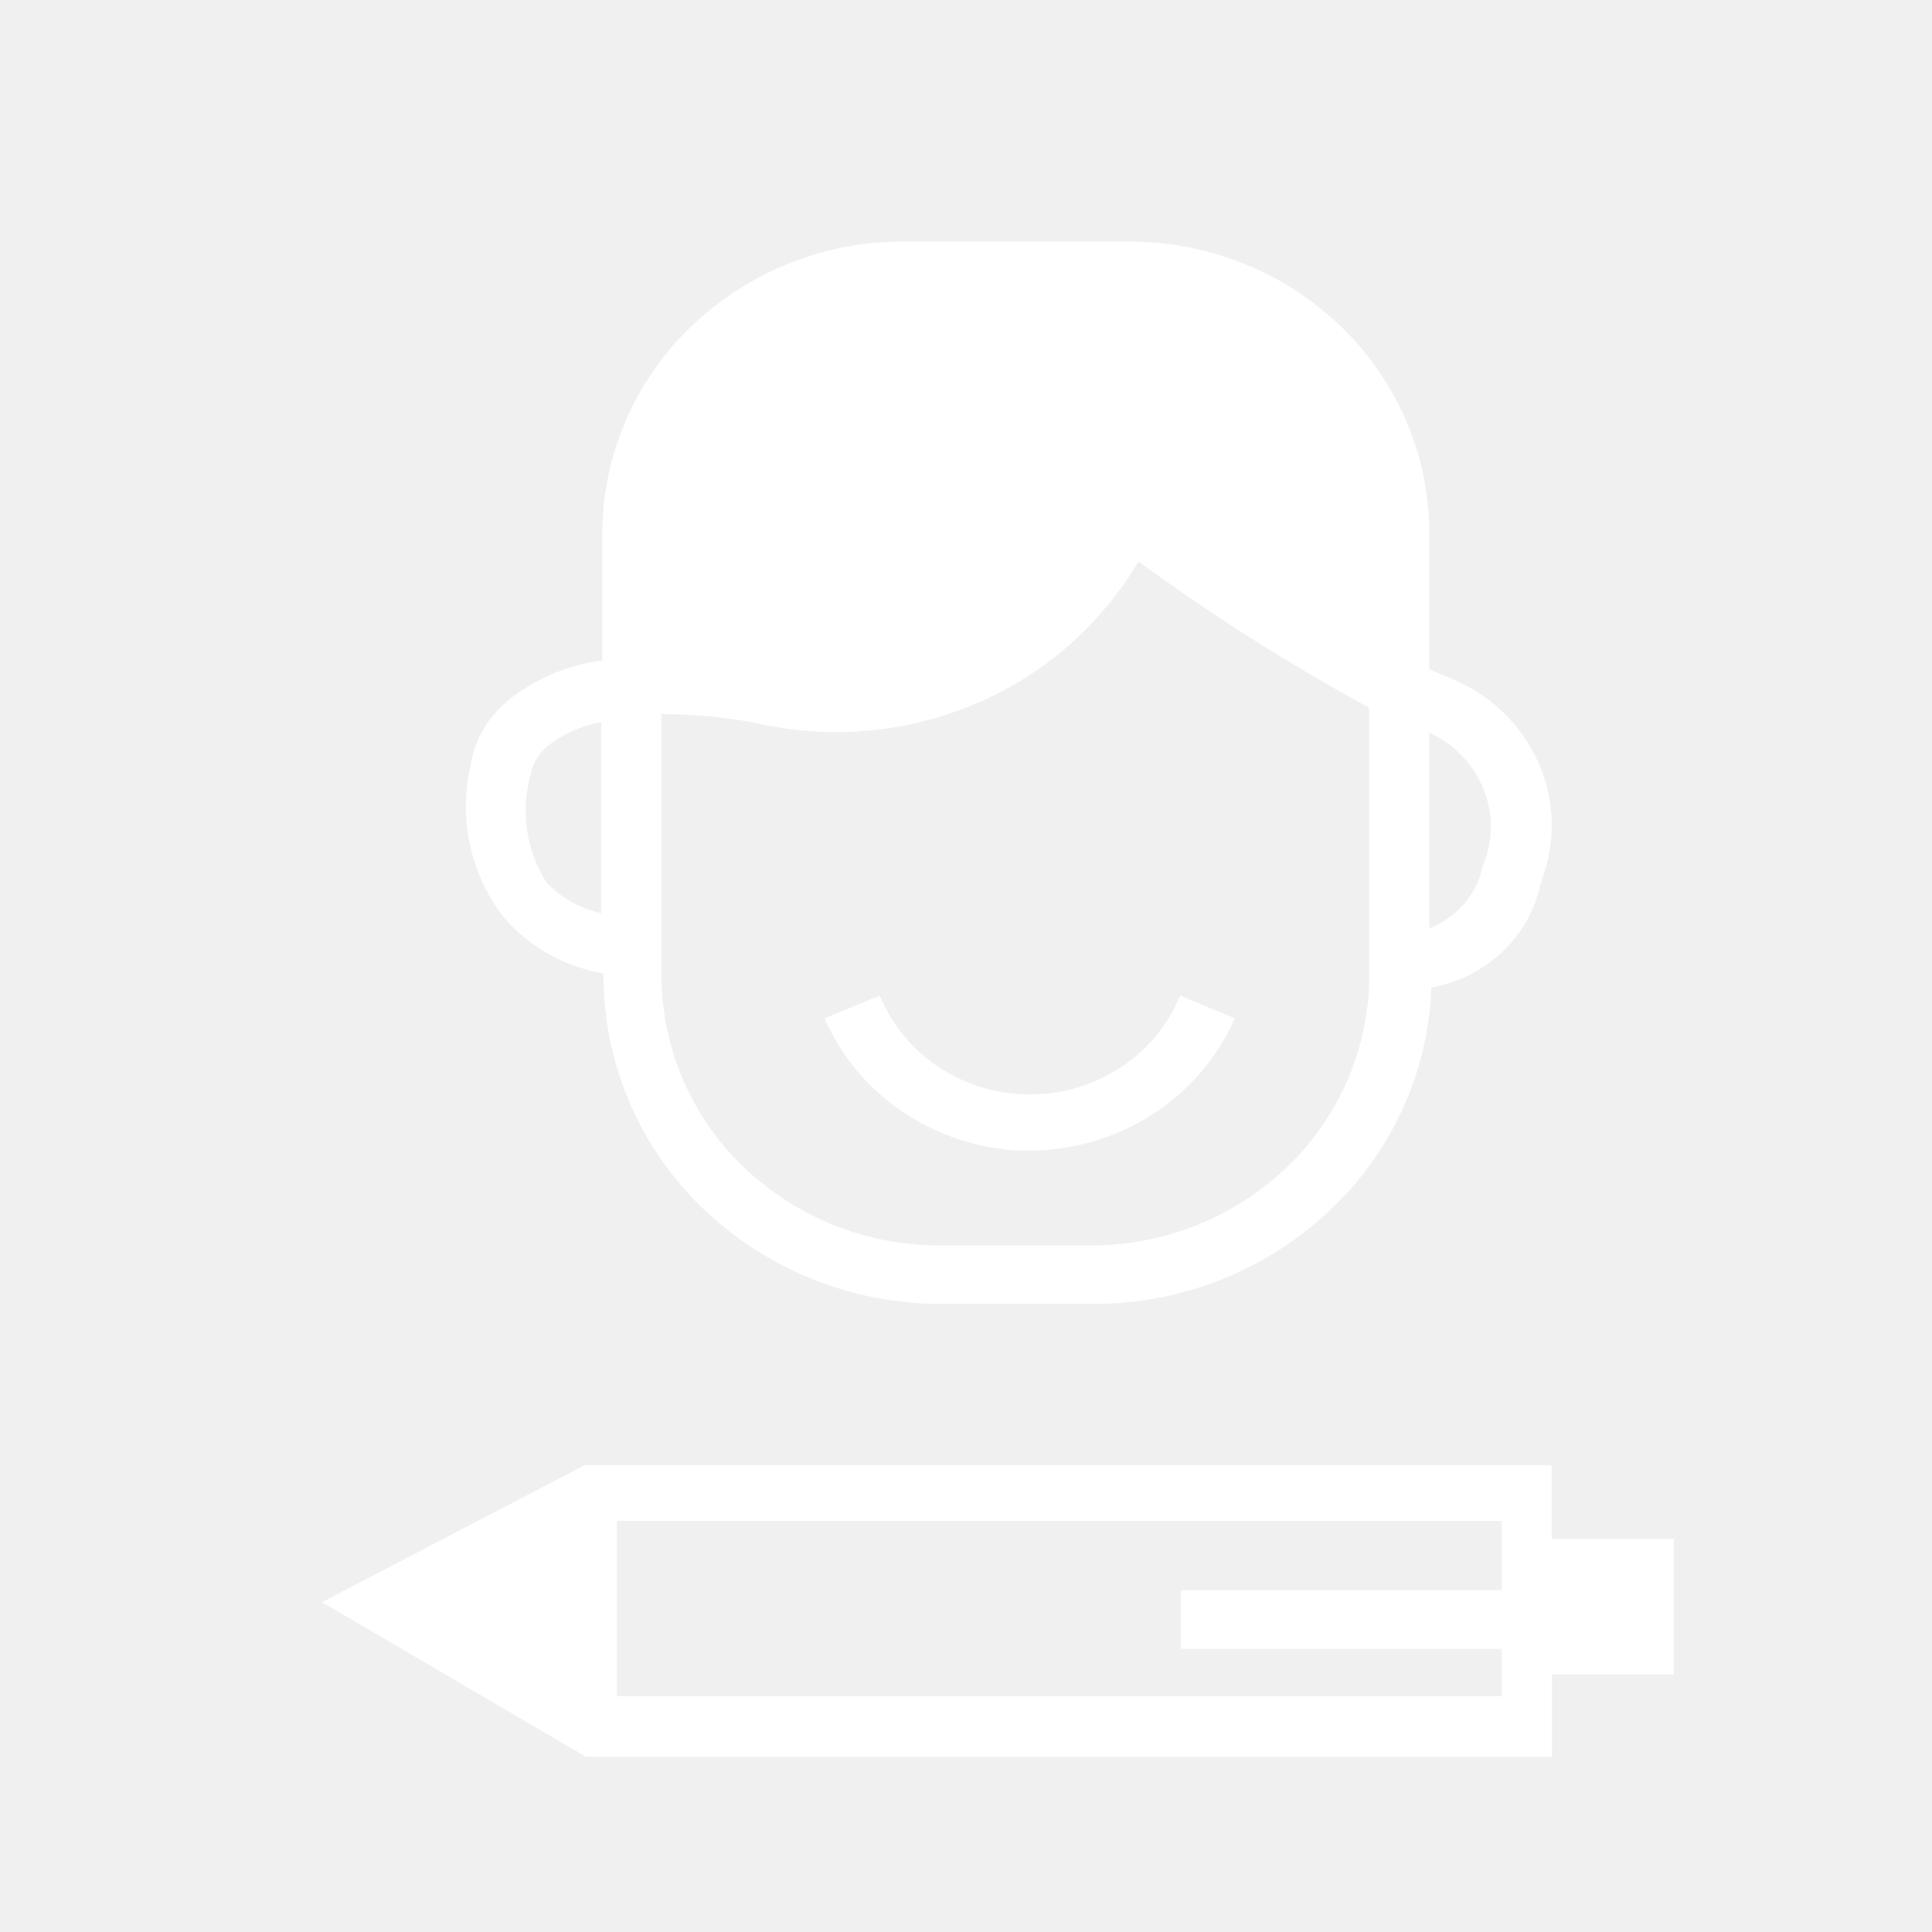
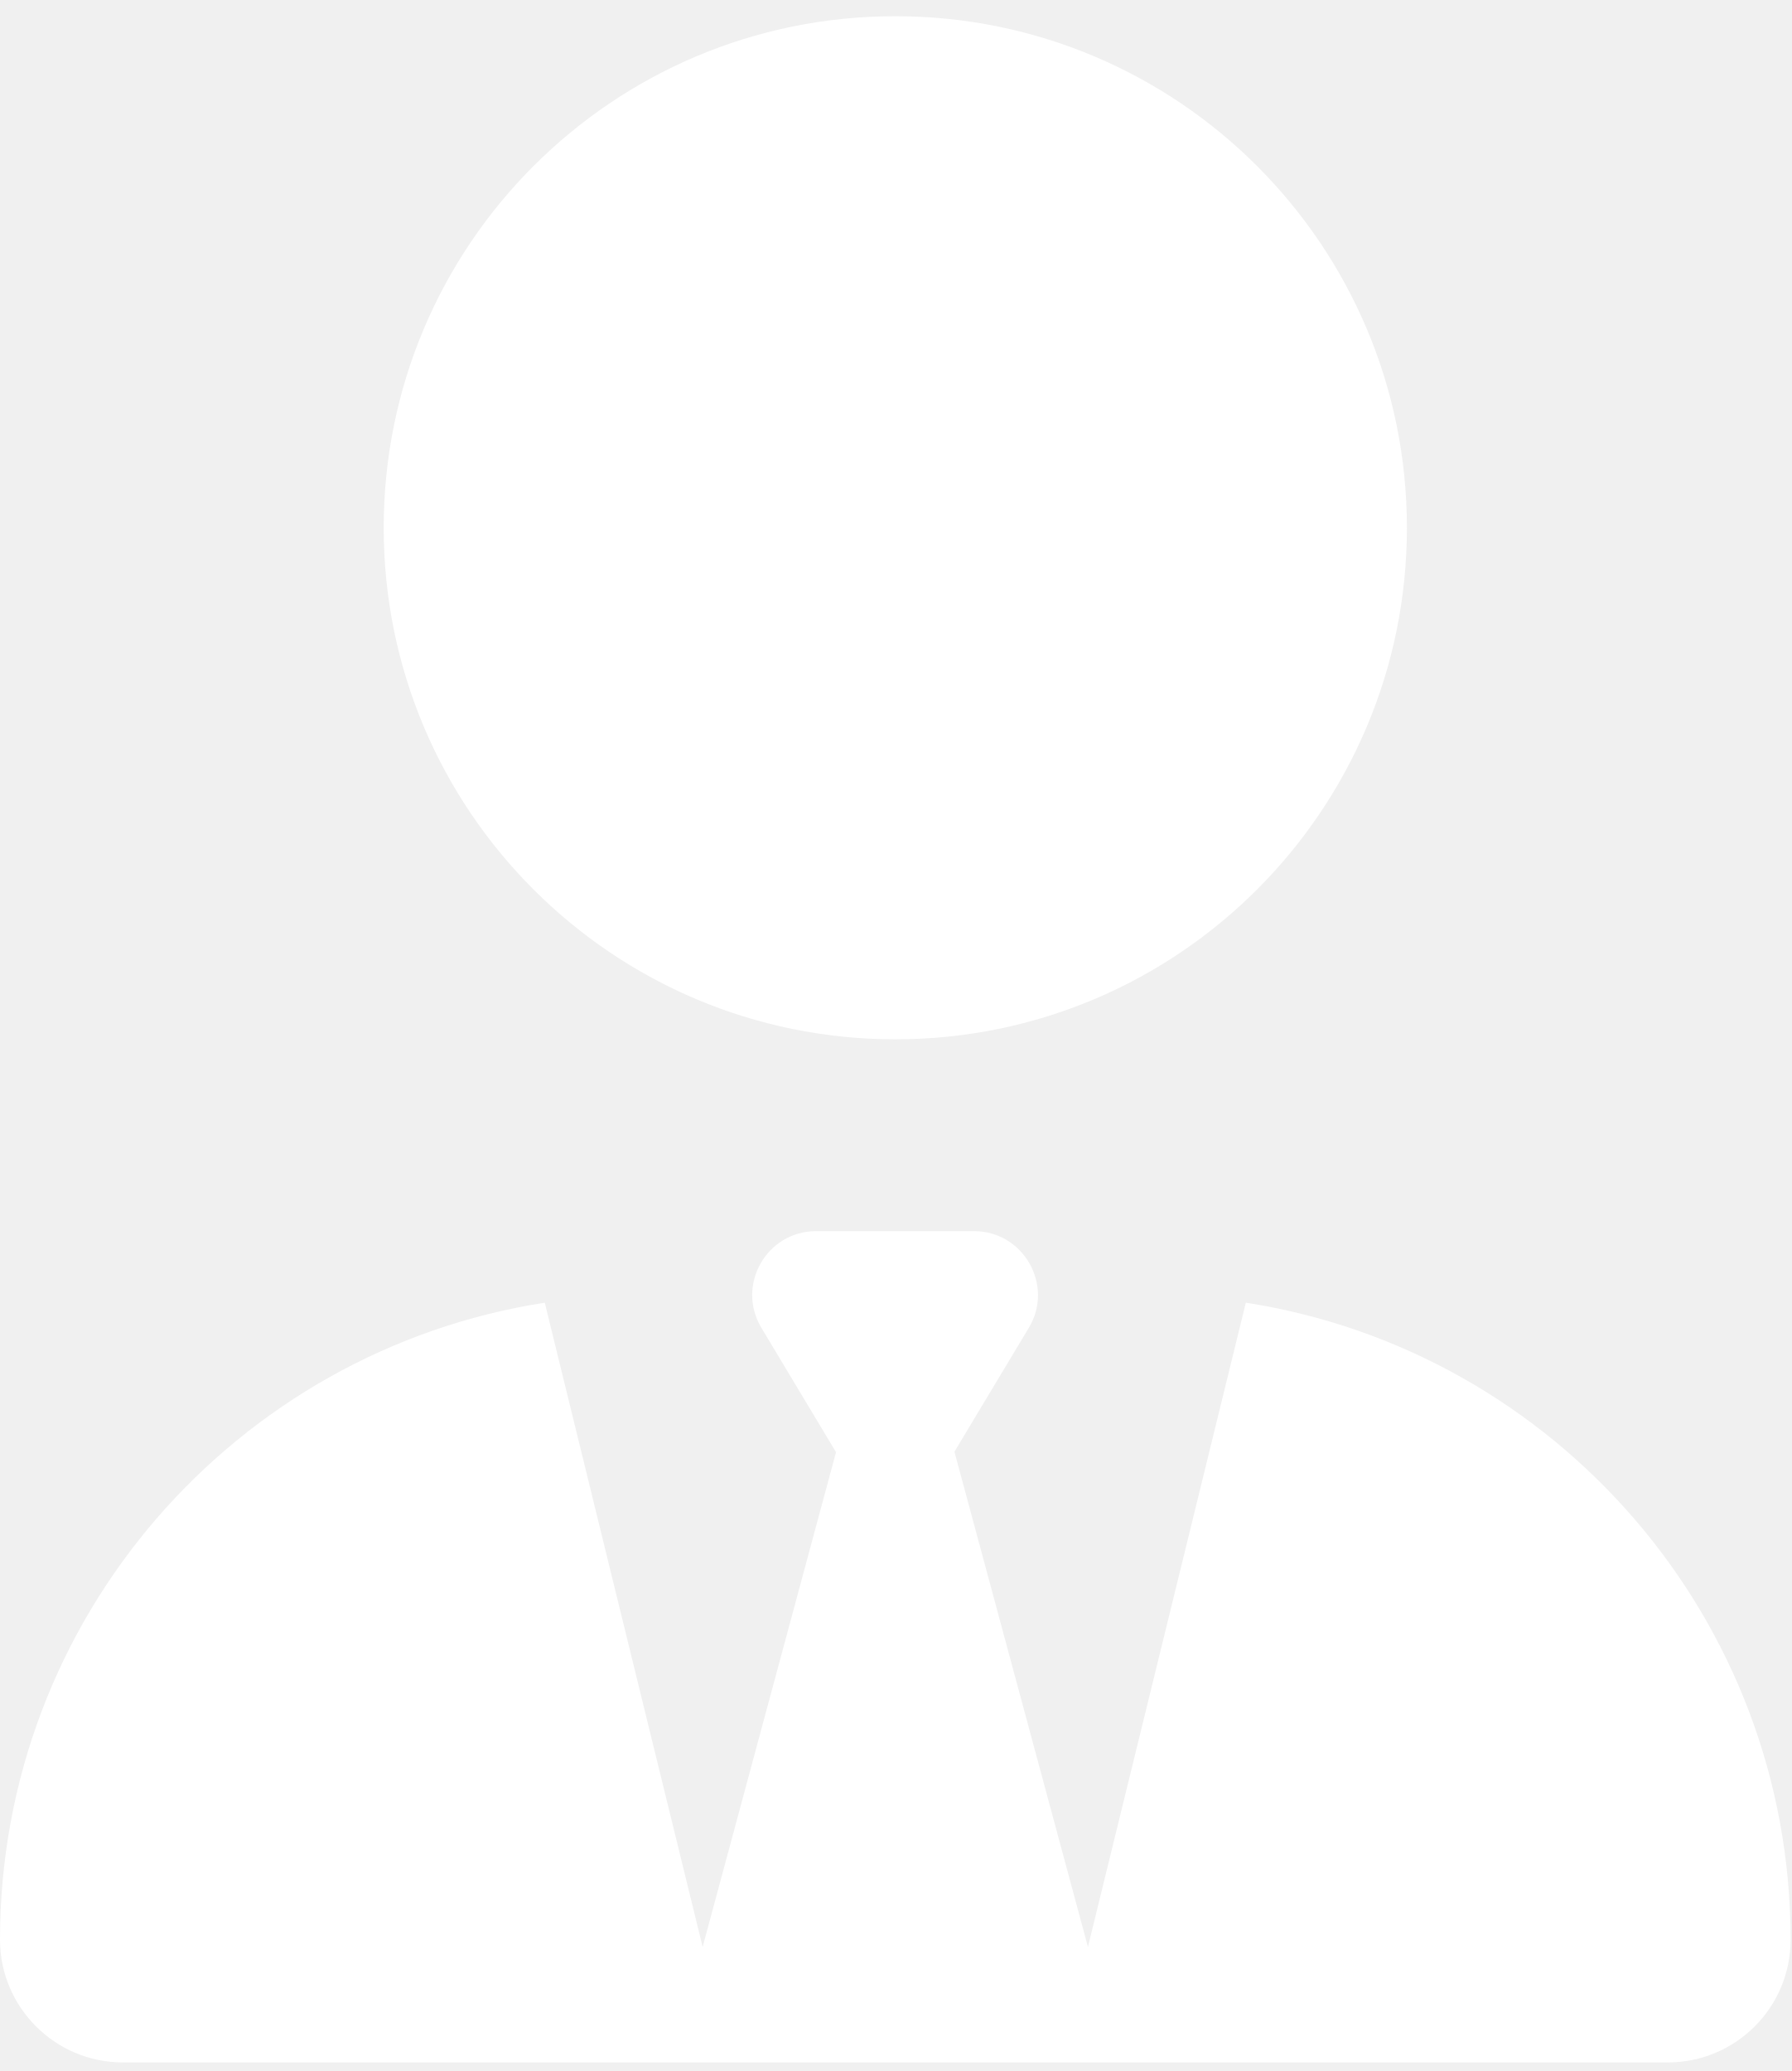
- <svg xmlns="http://www.w3.org/2000/svg" width="24" height="24" viewBox="0 0 24 24" fill="none">
-   <g clip-path="url(#clip0_350_3851)">
-     <path d="M18.061 8.444L17.755 8.314V6.62C17.755 6.144 17.658 5.673 17.471 5.235C17.282 4.793 17.007 4.394 16.662 4.06C16.313 3.722 15.902 3.456 15.451 3.275C14.997 3.093 14.512 3 14.023 3H11.217C10.235 2.999 9.29 3.379 8.582 4.06C8.236 4.391 7.961 4.788 7.772 5.228C7.583 5.668 7.484 6.141 7.482 6.62V8.205C7.084 8.255 6.705 8.408 6.382 8.647C6.239 8.749 6.117 8.879 6.024 9.029C5.932 9.177 5.871 9.343 5.845 9.515C5.771 9.833 5.768 10.164 5.836 10.483C5.904 10.804 6.04 11.106 6.236 11.368C6.556 11.753 7.003 12.01 7.497 12.092V12.135C7.499 12.671 7.609 13.201 7.82 13.694C8.031 14.187 8.339 14.633 8.725 15.005C9.52 15.77 10.58 16.198 11.683 16.197H13.594C14.674 16.198 15.714 15.788 16.503 15.051C17.282 14.329 17.742 13.327 17.782 12.266C18.116 12.208 18.424 12.052 18.669 11.818C18.91 11.588 19.075 11.29 19.141 10.963C19.328 10.491 19.321 9.963 19.121 9.496C18.916 9.022 18.536 8.646 18.061 8.444ZM7.471 11.344C7.213 11.289 6.976 11.158 6.792 10.968C6.666 10.771 6.583 10.551 6.548 10.32C6.514 10.091 6.528 9.857 6.59 9.634C6.604 9.551 6.636 9.472 6.682 9.402C6.729 9.332 6.789 9.272 6.859 9.226C7.04 9.095 7.25 9.008 7.471 8.973V11.344ZM17.009 12.133C17.006 12.573 16.915 13.009 16.741 13.413C16.567 13.818 16.314 14.184 15.997 14.489C15.345 15.117 14.475 15.469 13.569 15.471H11.657C10.751 15.469 9.881 15.117 9.229 14.489C8.911 14.183 8.658 13.817 8.484 13.412C8.31 13.006 8.22 12.57 8.217 12.129V8.871C8.608 8.871 8.998 8.907 9.382 8.979C10.293 9.19 11.246 9.109 12.108 8.747C12.96 8.391 13.673 7.769 14.142 6.974C15.056 7.643 16.013 8.25 17.008 8.791L17.009 12.133ZM18.42 10.75C18.387 10.925 18.308 11.088 18.192 11.224C18.075 11.361 17.924 11.467 17.755 11.531V9.102C18.062 9.239 18.303 9.49 18.429 9.802C18.491 9.954 18.521 10.117 18.52 10.28C18.518 10.444 18.484 10.606 18.42 10.757V10.75Z" fill="white" />
-     <path d="M19.274 19.117V18.203H7.26L3.999 19.903L7.279 21.823H19.279V20.8H20.797V19.117H19.274ZM7.043 20.843L5.243 19.827L5.693 20.08L7.043 20.843ZM18.654 19.755H14.668V20.483H18.654V21.07H7.663V18.892H18.654V19.755Z" fill="white" />
-     <path d="M12.784 14.293H12.667C12.147 14.269 11.643 14.102 11.211 13.81C10.785 13.523 10.449 13.121 10.242 12.65L10.929 12.368C11.08 12.733 11.337 13.044 11.667 13.26C12.002 13.479 12.394 13.596 12.795 13.596C13.195 13.596 13.587 13.479 13.922 13.26C14.252 13.044 14.51 12.733 14.66 12.368L15.339 12.65C15.123 13.141 14.766 13.556 14.314 13.845C13.857 14.137 13.326 14.293 12.784 14.293Z" fill="white" />
-   </g>
-   <defs>
-     <clipPath id="clip0_350_3851">
-       <rect width="16.792" height="18.823" fill="white" transform="translate(4 3)" />
-     </clipPath>
-   </defs>
+ <svg xmlns="http://www.w3.org/2000/svg" width="109" height="126" viewBox="0 0 109 126" fill="none">
+   <path d="M54.465 0.987C71.655 0.987 85.588 14.919 85.588 32.11C85.588 49.3 71.655 63.232 54.465 63.232C37.274 63.232 23.342 49.3 23.342 32.11C23.342 14.919 37.274 0.987 54.465 0.987ZM50.842 88.325L46.319 80.787C44.763 78.186 46.636 74.903 49.651 74.903H59.255C62.27 74.903 64.142 78.21 62.586 80.787L58.063 88.325L66.184 118.451L75.789 79.256C94.56 82.174 108.93 98.416 108.93 118.013C108.93 122.147 105.574 125.478 101.465 125.478H7.465C3.355 125.478 0 122.122 0 118.013C0 98.416 14.37 82.174 33.141 79.256L42.745 118.451L50.866 88.325H50.842Z" fill="white" />
</svg>
